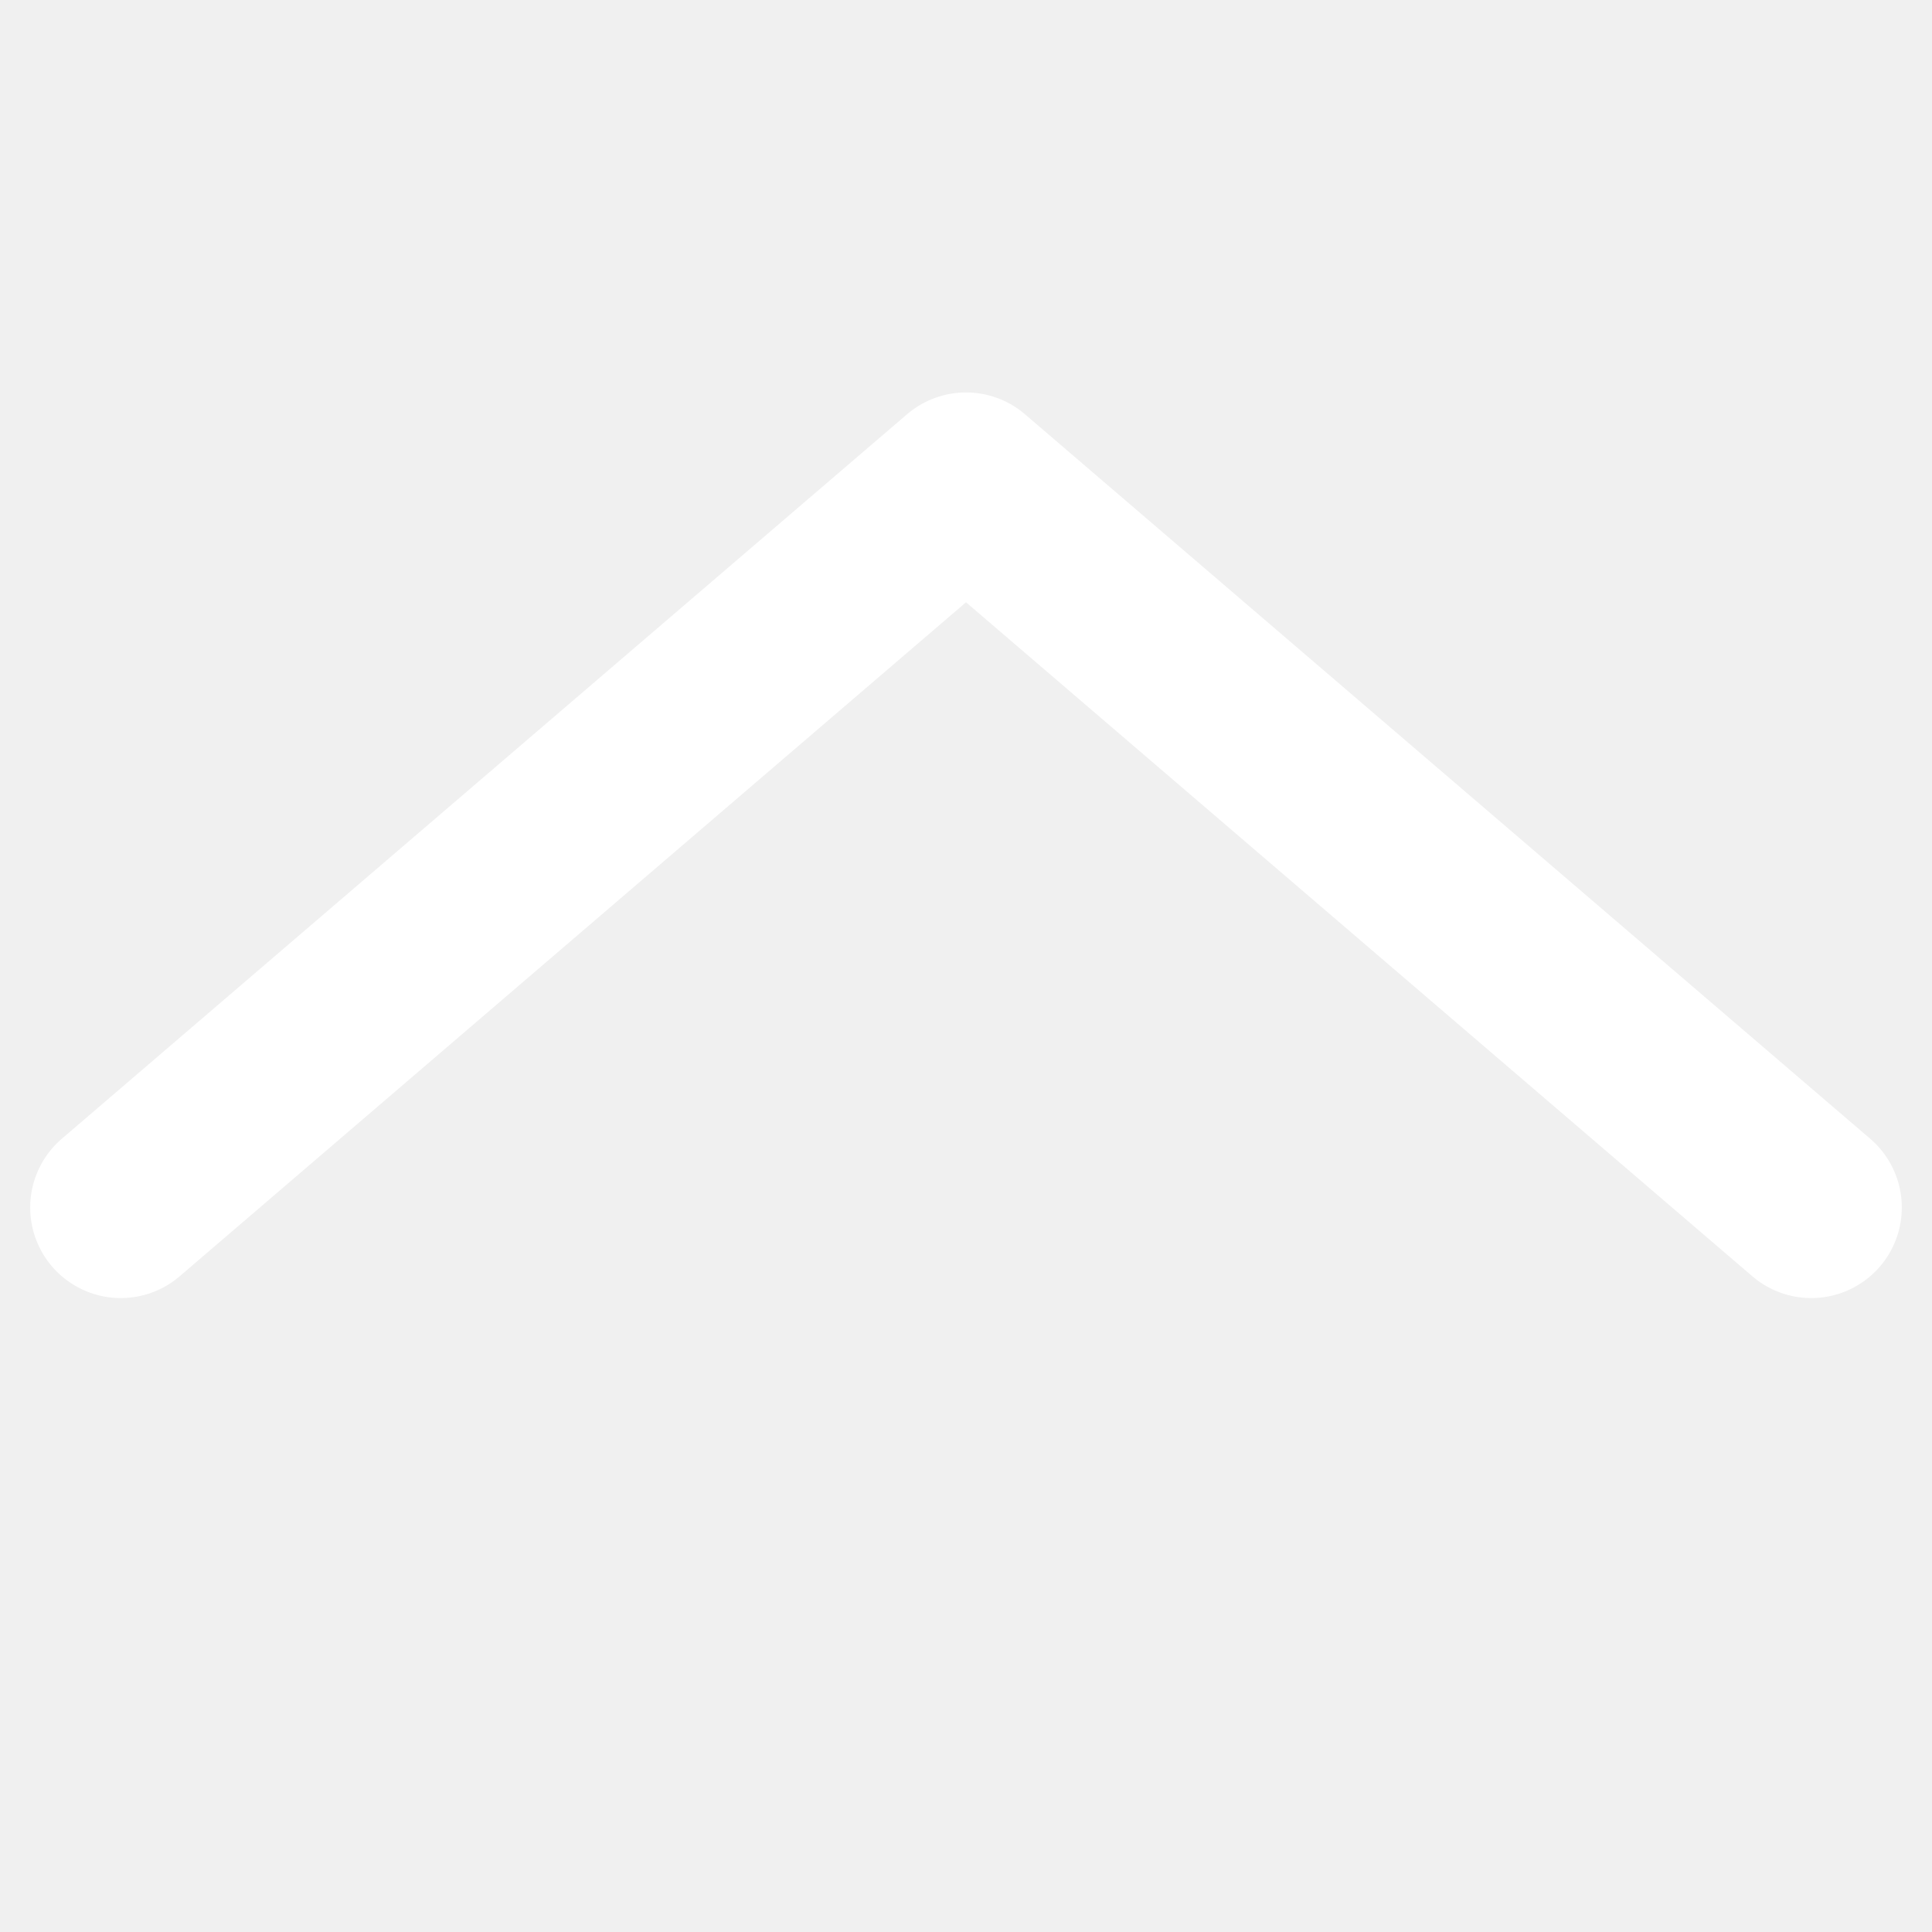
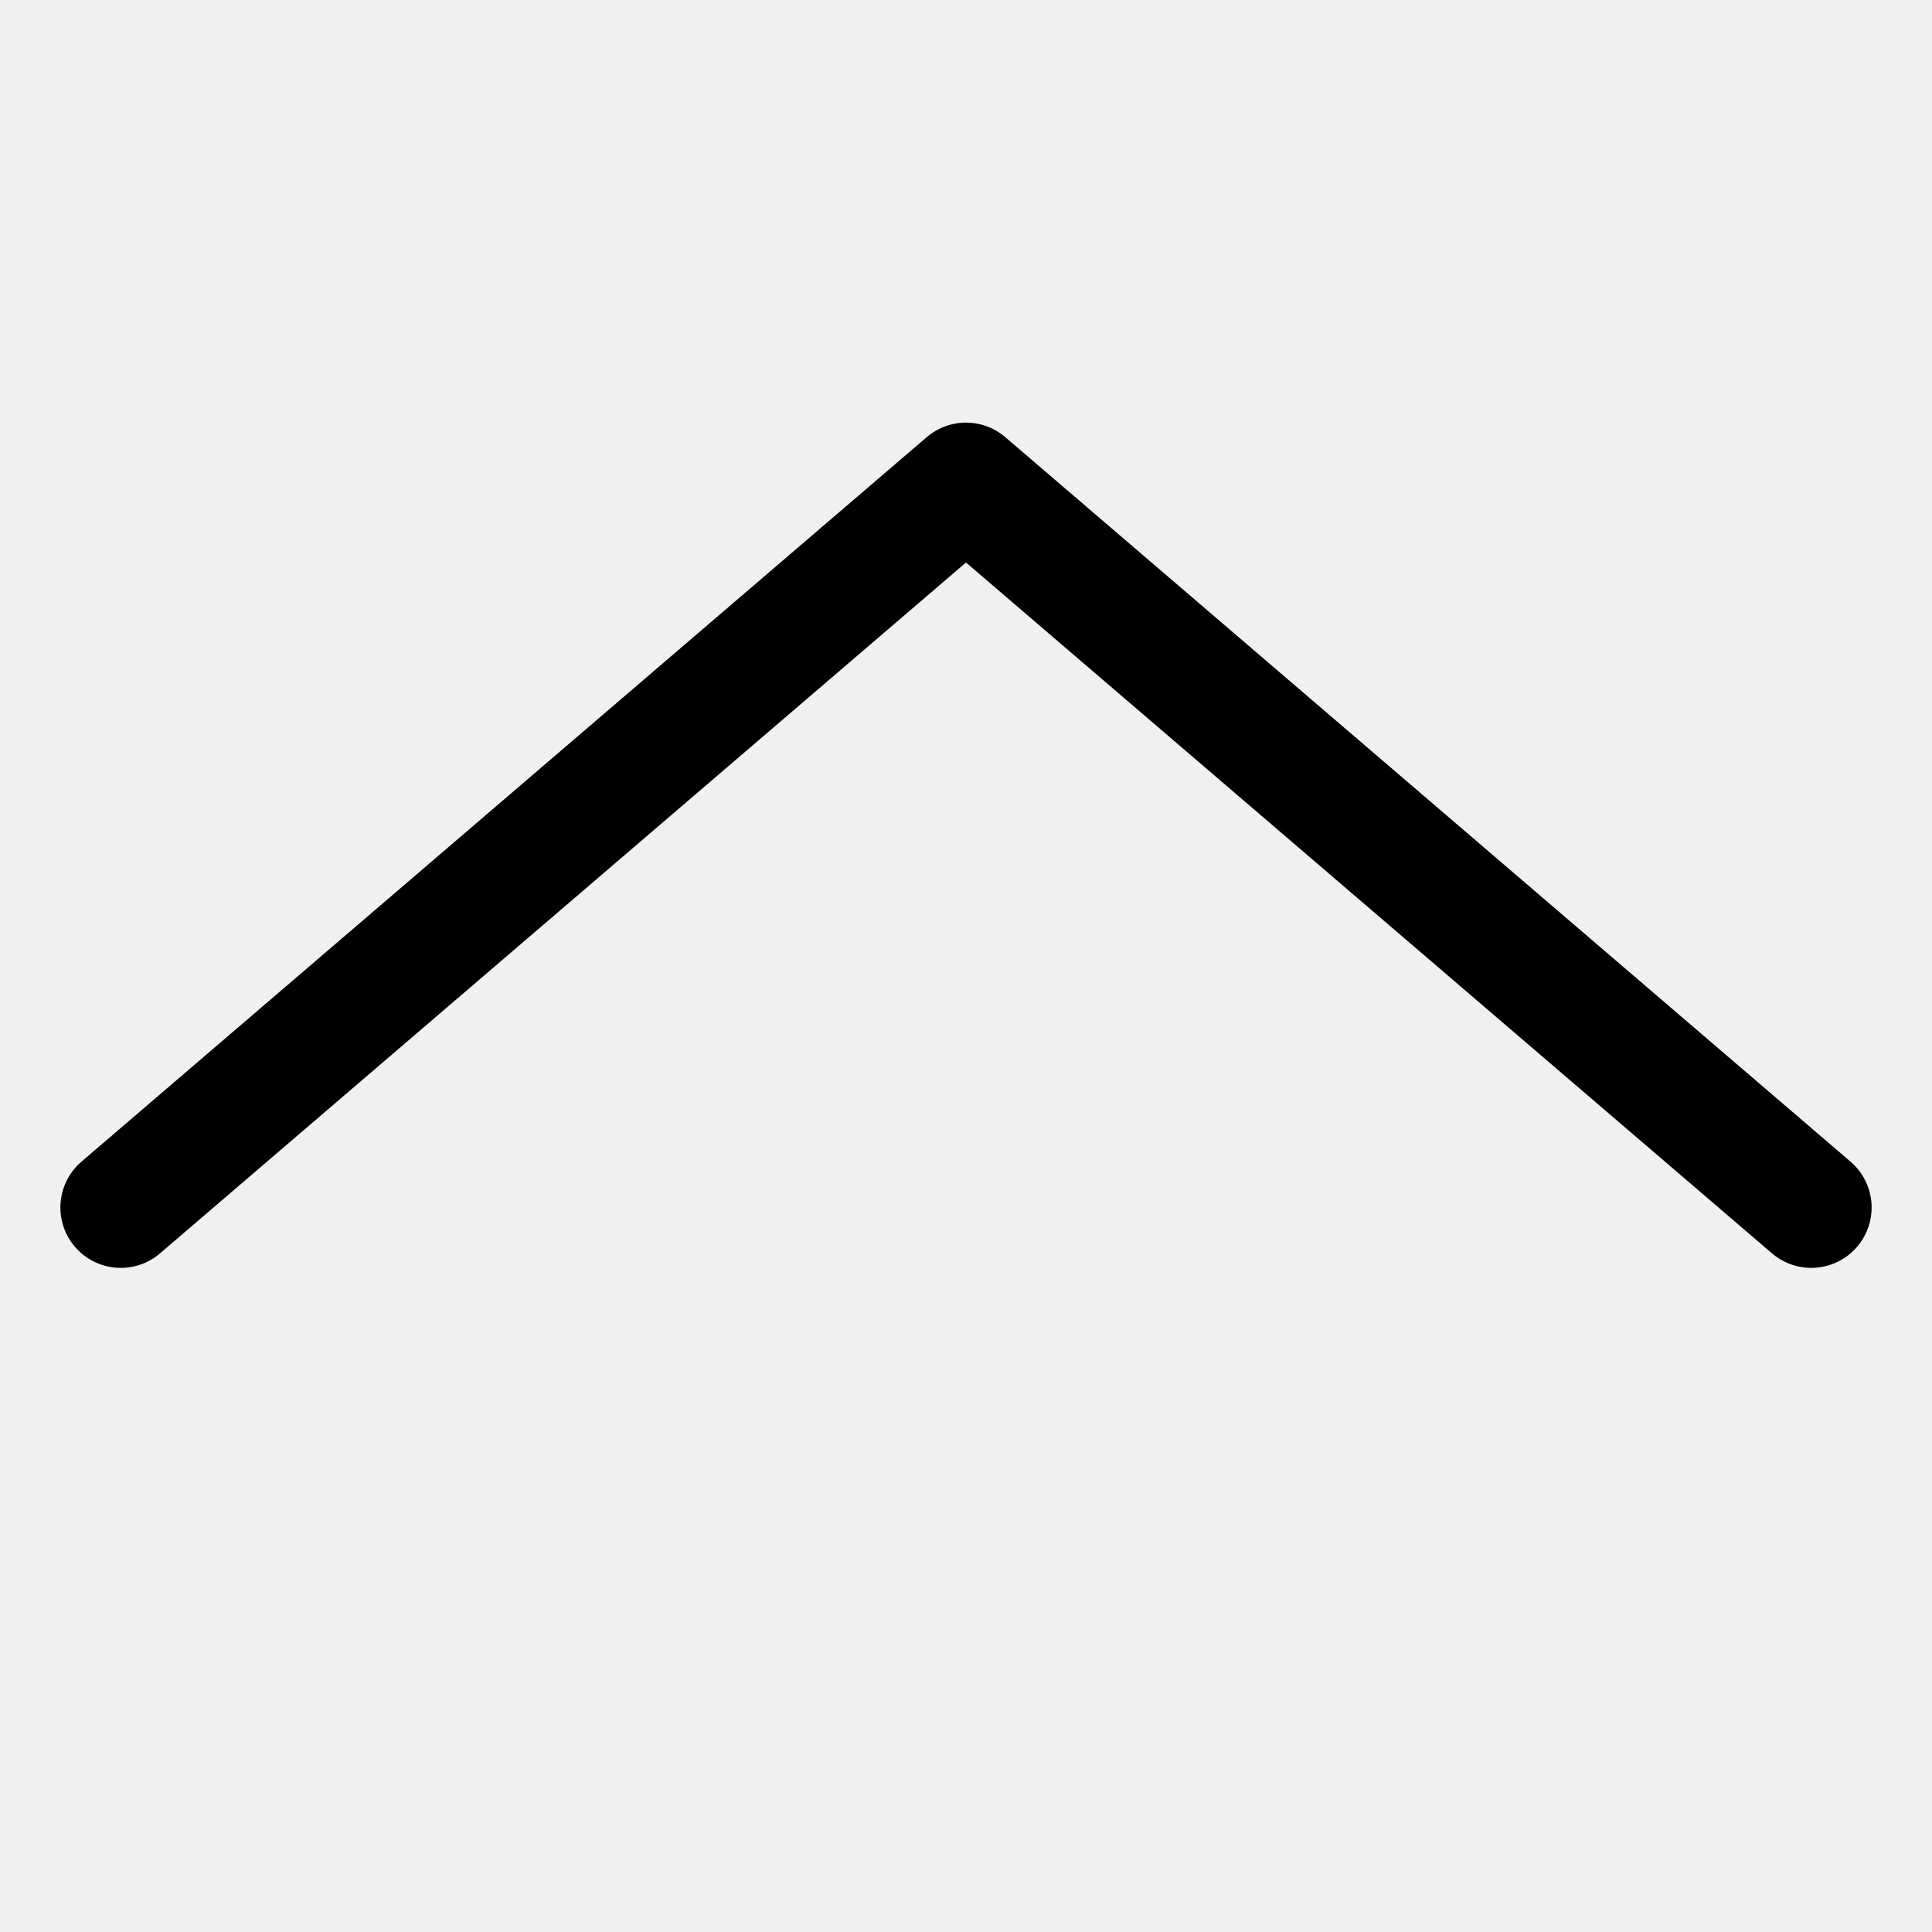
- <svg xmlns="http://www.w3.org/2000/svg" id="i-chevron-top" viewBox="0 0 32 32" width="20" height="20" fill="none" stroke="#fff" stroke-linecap="round" stroke-linejoin="round" stroke-width="3">
+ <svg xmlns="http://www.w3.org/2000/svg" id="i-chevron-top" viewBox="0 0 32 32" width="24" height="24" fill="none" stroke="currentcolor" stroke-linecap="round" stroke-linejoin="round" stroke-width="2">
  <path d="M30 20 L16 8 2 20" />
</svg>
